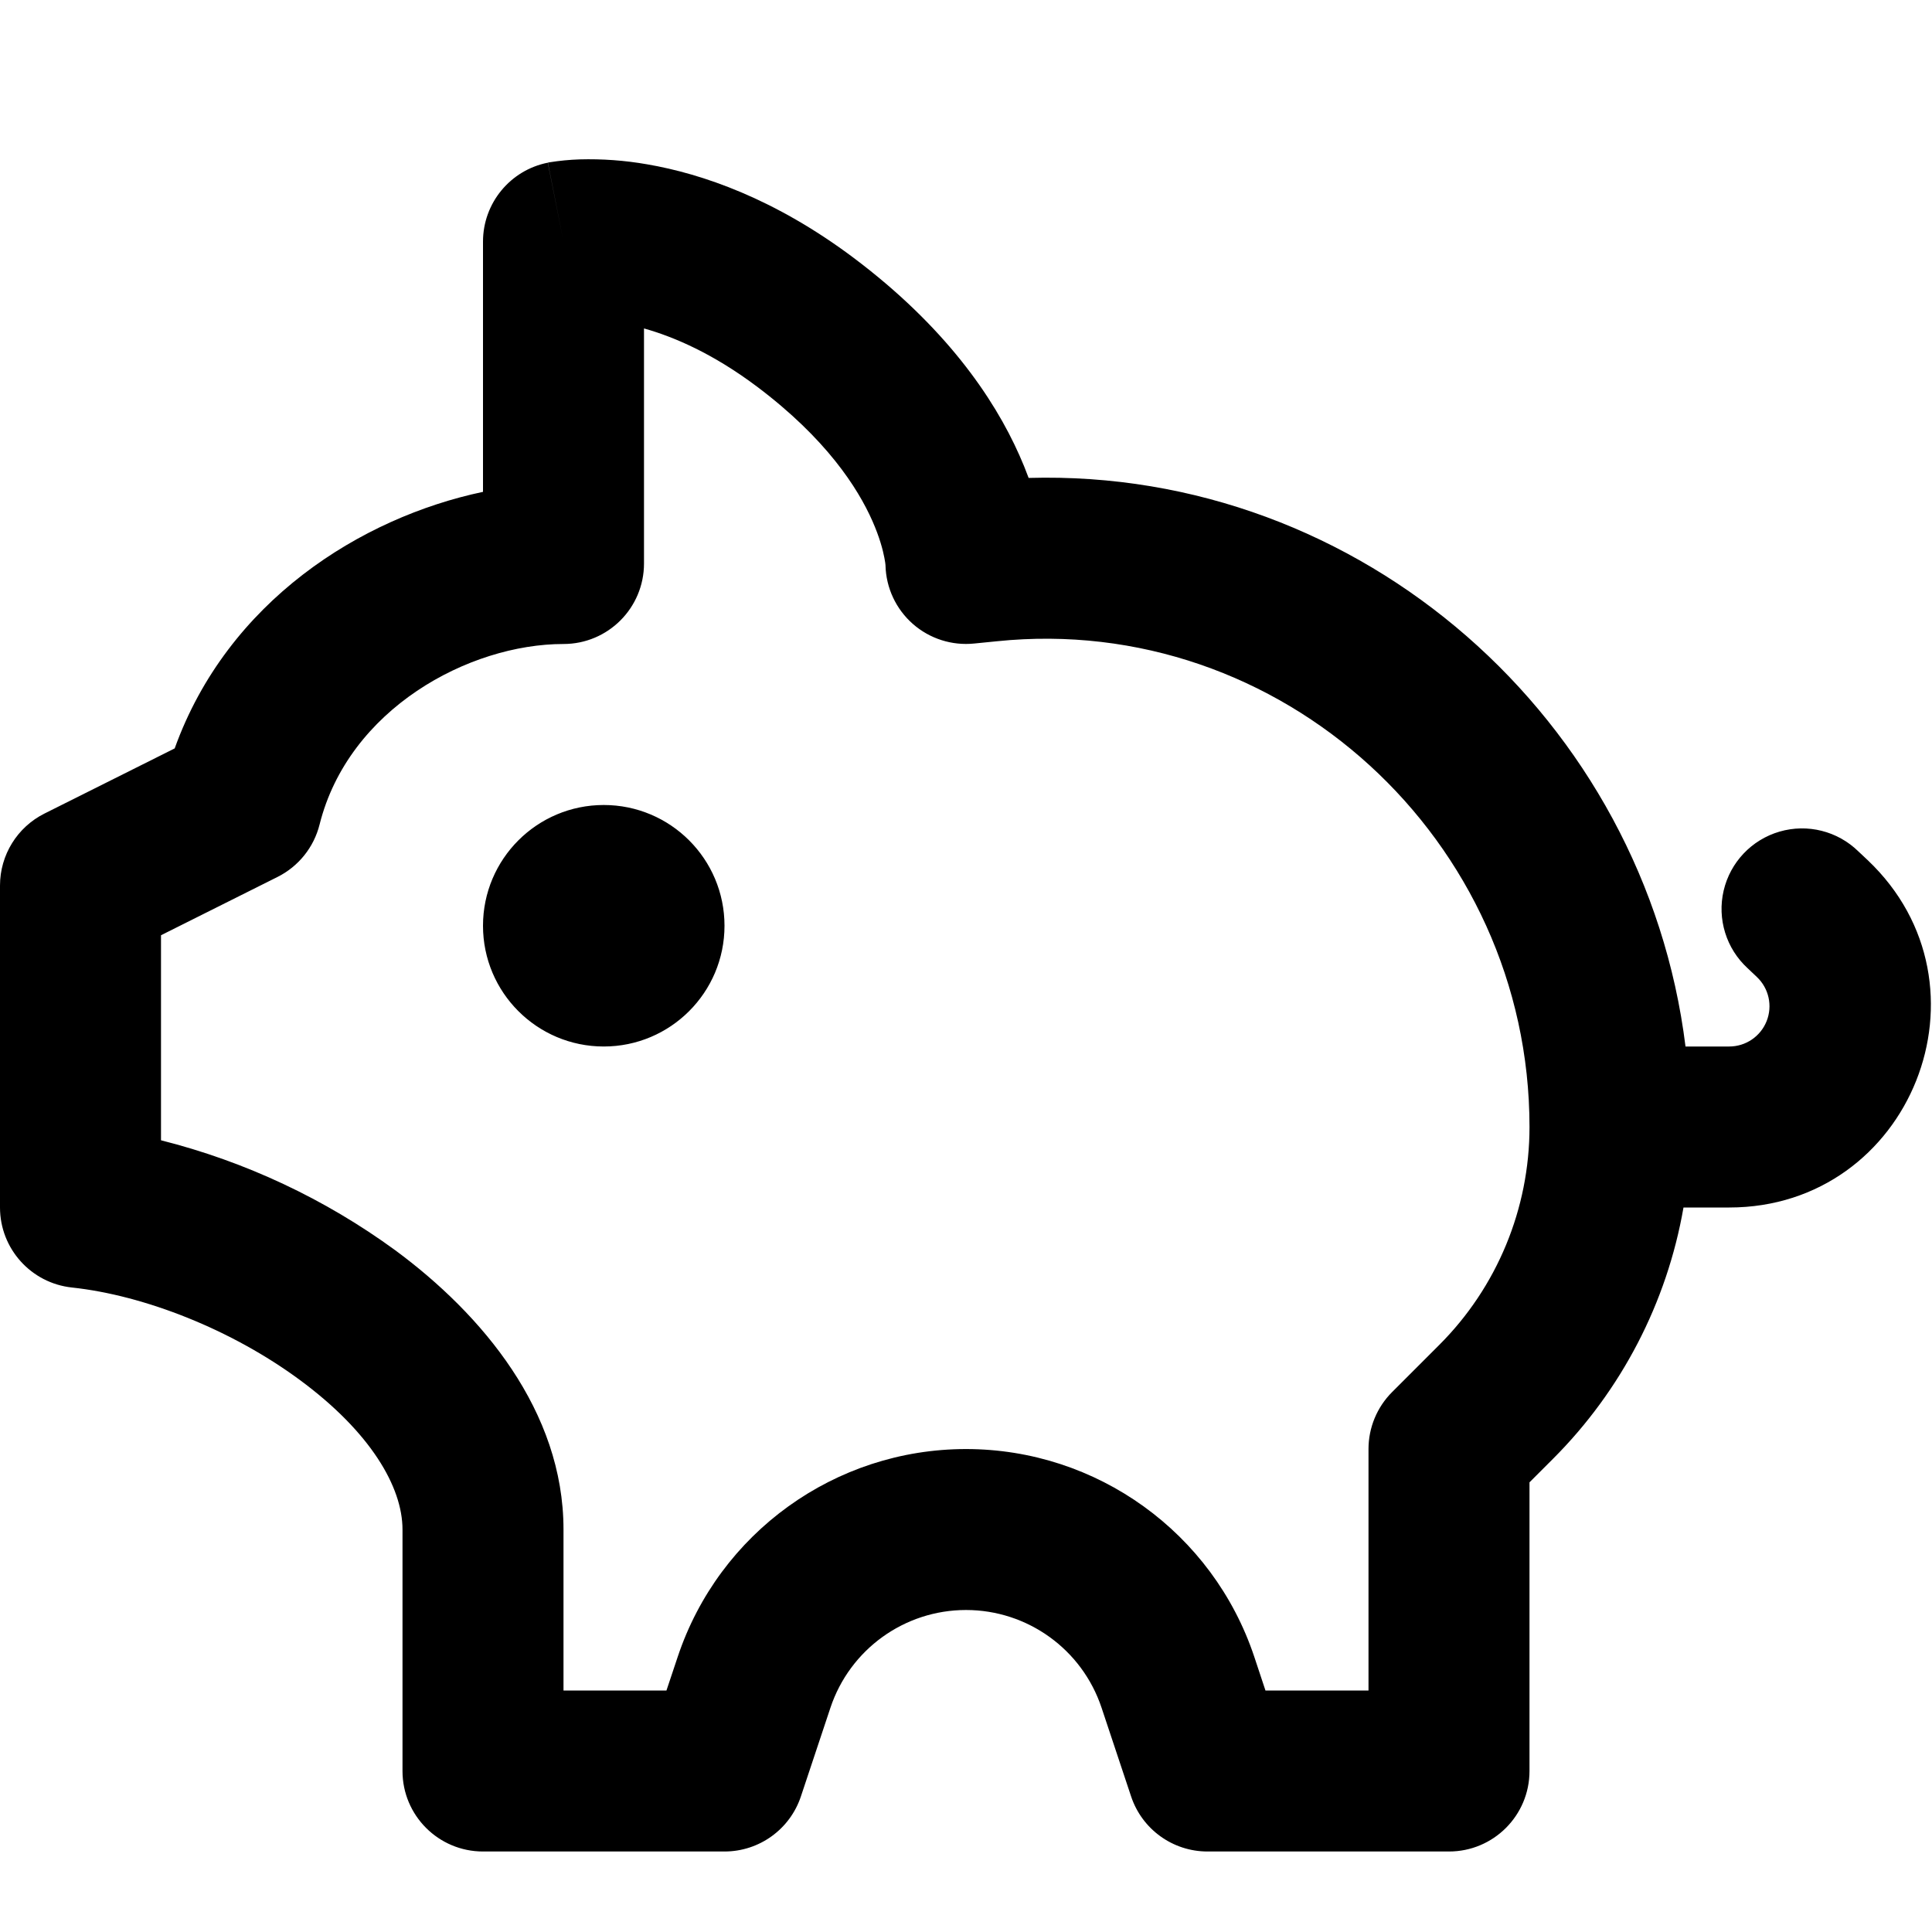
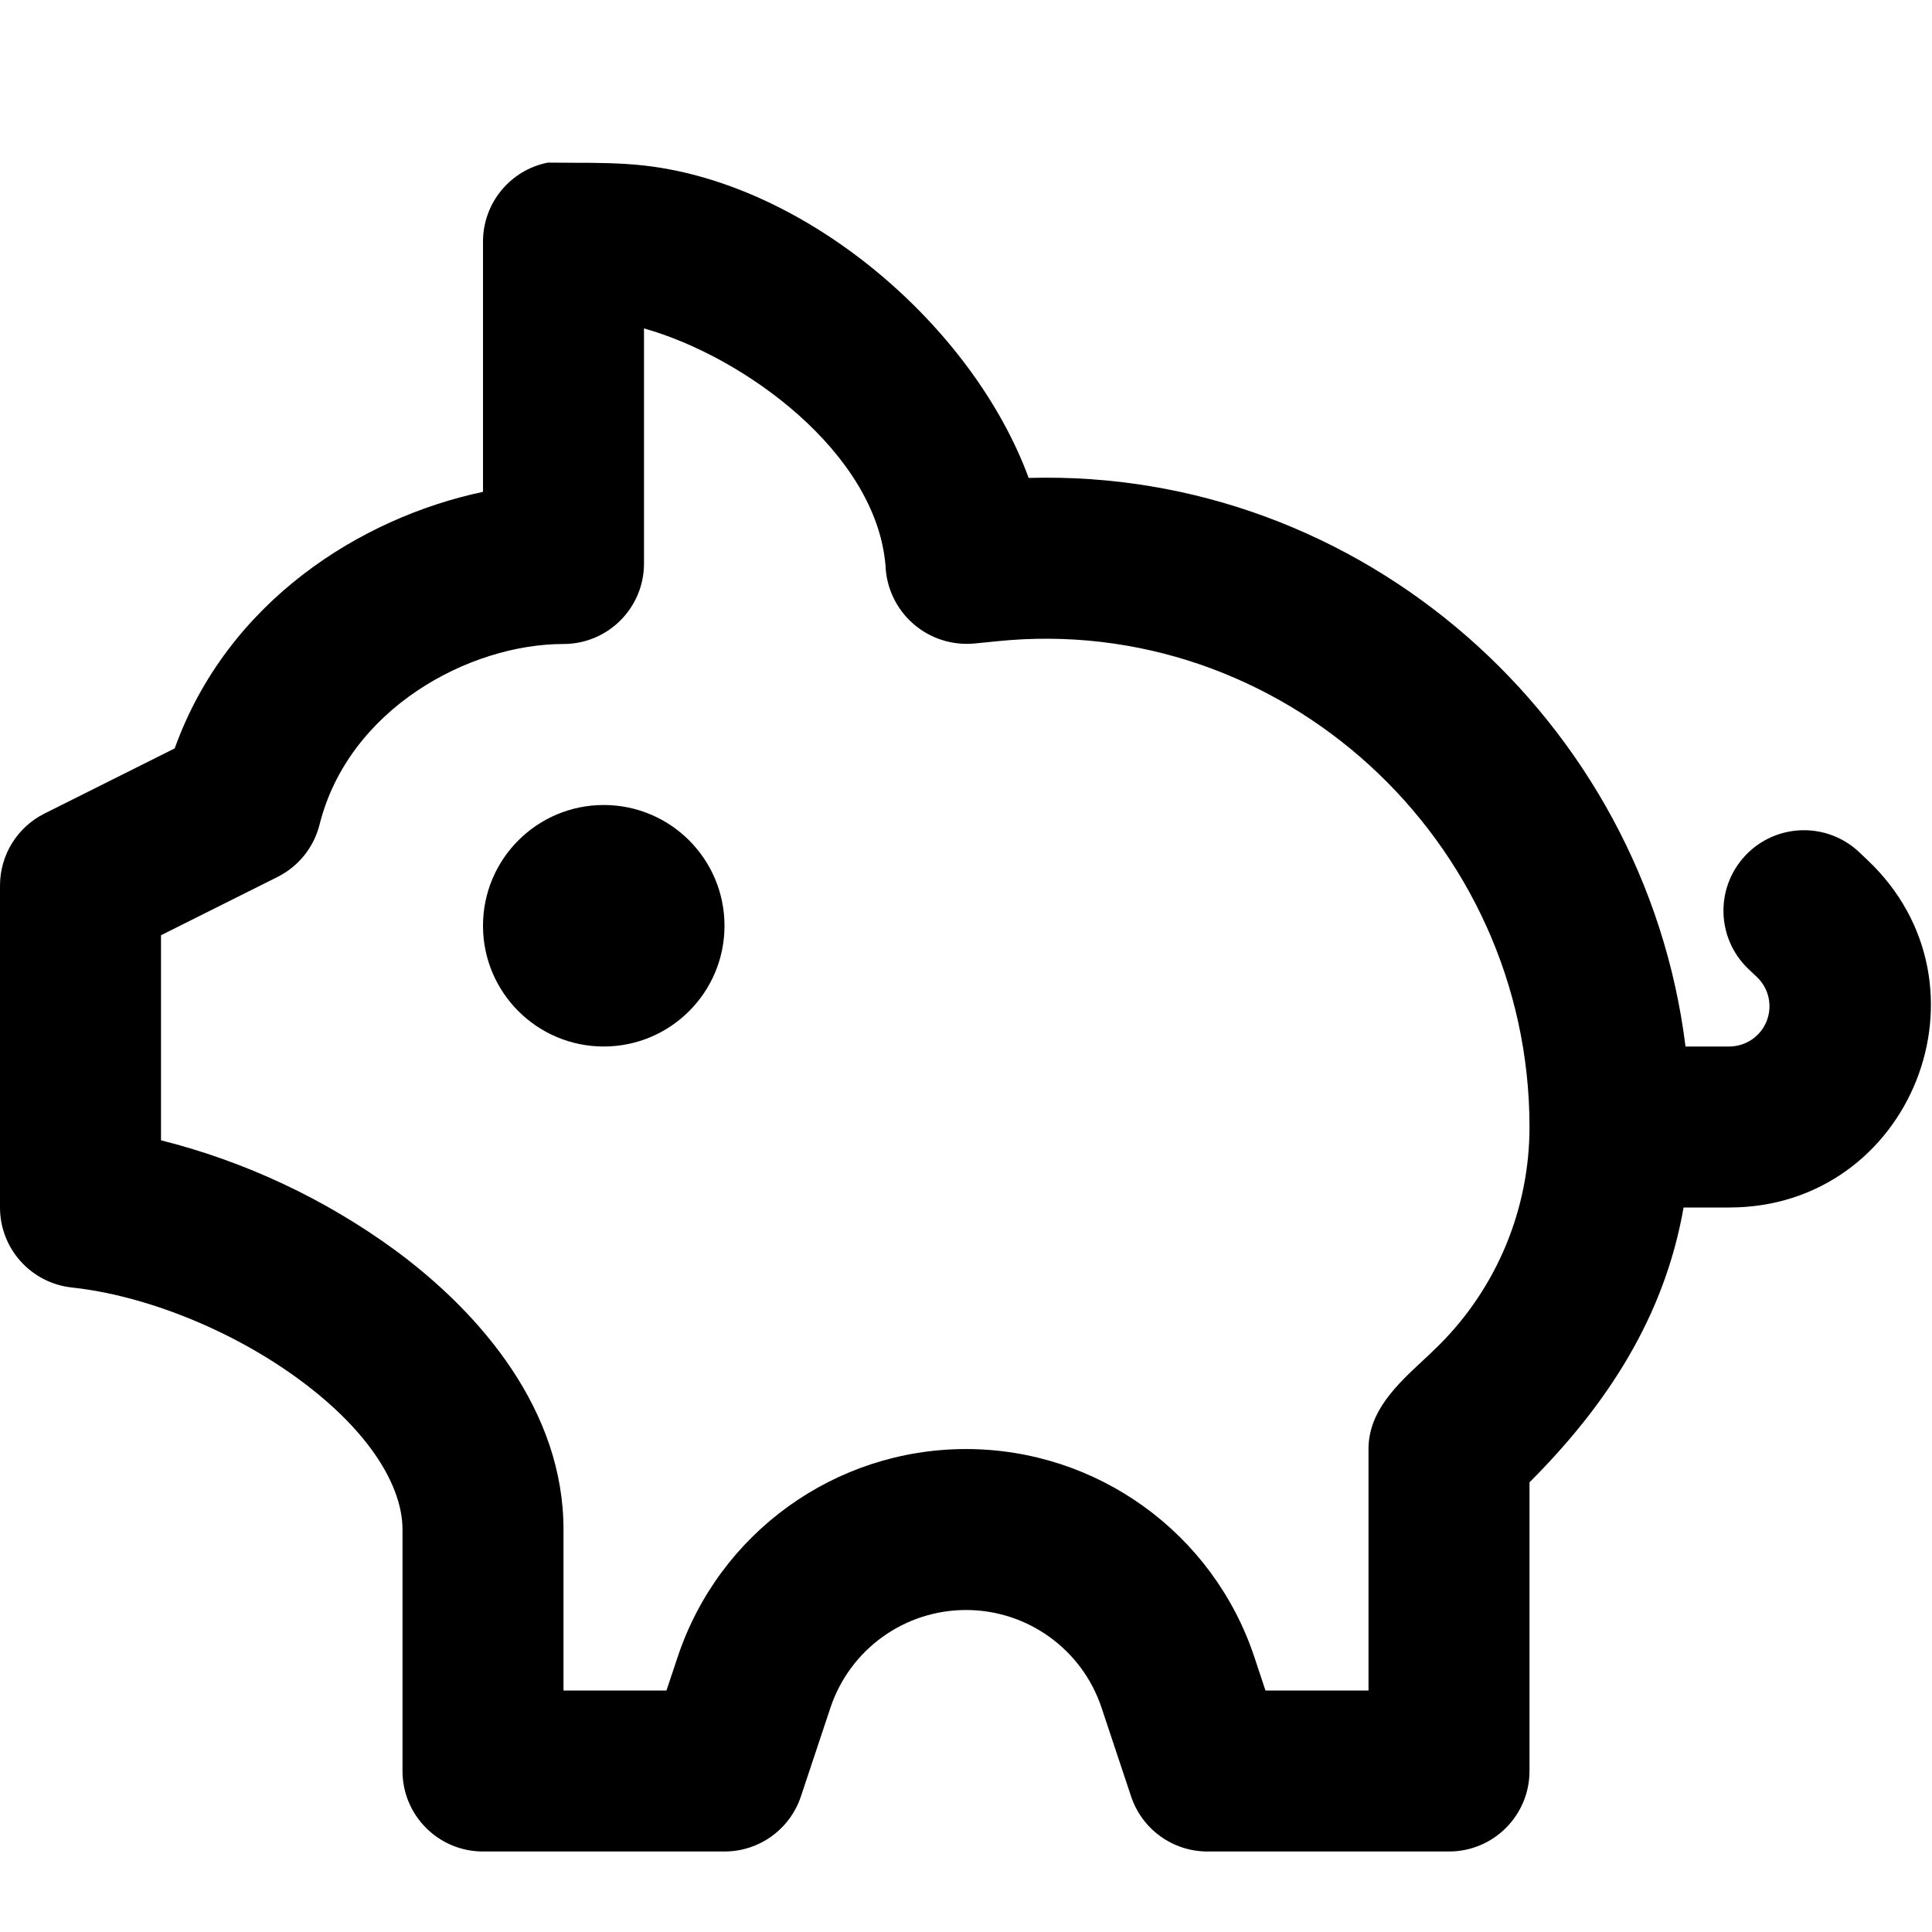
<svg xmlns="http://www.w3.org/2000/svg" width="24" height="24" fill="none">
-   <path fill-rule="evenodd" clip-rule="evenodd" d="M8 7V4.08c.37.104.853.31 1.4.72.866.65 1.257 1.265 1.436 1.669.091.205.132.365.15.46.01.048.013.08.014.092v.003a1 1 0 0 0 1.103.97l.28-.028C15.91 7.602 19 10.43 19 14c0 1.015-.403 1.99-1.121 2.707l-.586.586A1 1 0 0 0 17 18v3h-1.28l-.139-.419a3.775 3.775 0 0 0-7.162 0l-.14.419H7v-2c0-1.472-1.013-2.674-2.089-3.468A8.432 8.432 0 0 0 2 14.165v-2.547l1.447-.724a1 1 0 0 0 .523-.652C4.33 8.806 5.826 8 7 8a1 1 0 0 0 1-1zm2.6-3.8c-.974-.73-1.873-1.041-2.562-1.159A4.19 4.19 0 0 0 7.2 1.98a3.007 3.007 0 0 0-.373.036l-.012.002-.005.001h-.003v.001c-.001 0-.002 0 .193.981l-.195-.98A1 1 0 0 0 6 3v3.11c-1.517.32-3.172 1.358-3.83 3.187l-1.617.809A1 1 0 0 0 0 11v4a1 1 0 0 0 .894.994c.898.096 1.982.522 2.83 1.148C4.603 17.79 5 18.472 5 19v3a1 1 0 0 0 1 1h3a1 1 0 0 0 .949-.684l.367-1.102a1.775 1.775 0 0 1 3.368 0l.367 1.102A1 1 0 0 0 15 23h3a1 1 0 0 0 1-1v-3.586l.293-.293A5.829 5.829 0 0 0 20.913 15h.568c2.26 0 3.36-2.761 1.72-4.315l-.116-.109a1 1 0 1 0-1.375 1.452l.115.109a.5.5 0 0 1-.344.863h-.543c-.503-4.055-4.023-7.18-8.16-7.063a4.48 4.48 0 0 0-.114-.28c-.32-.722-.93-1.606-2.064-2.457zM7.5 13a1.5 1.5 0 1 0 0-3 1.5 1.5 0 0 0 0 3z" fill="#000" />
+   <path fill-rule="evenodd" clip-rule="evenodd" d="M12.778 5.937c4.137-.117 7.657 3.008 8.16 7.063h.543a.5.5 0 0 0 .344-.863l-.115-.109a1 1 0 0 1 1.375-1.452l.115.109c1.642 1.554.542 4.315-1.719 4.315h-.567c-.237 1.36-.956 2.456-1.914 3.414V22a1 1 0 0 1-1 1h-3a1 1 0 0 1-.949-.684l-.367-1.102a1.775 1.775 0 0 0-3.368 0l-.367 1.102A1 1 0 0 1 9 23H6a1 1 0 0 1-1-1v-3c0-.528-.397-1.21-1.276-1.858-.848-.626-1.932-1.052-2.83-1.148A1 1 0 0 1 0 15v-4a1 1 0 0 1 .553-.894l1.617-.809C2.828 7.467 4.483 6.431 6 6.11V3a1 1 0 0 1 .805-.98l.32.002c.292 0 .585.002.875.034 2.031.227 4.085 1.996 4.778 3.88zM8 7V4.08c1.231.344 2.882 1.536 3 2.944a1.01 1.01 0 0 0 1.103.97l.28-.028C15.91 7.602 19 10.43 19 14c0 1.015-.403 1.99-1.121 2.707a7.78 7.78 0 0 1-.199.19c-.328.305-.68.634-.68 1.103v3h-1.28l-.139-.419a3.775 3.775 0 0 0-7.162 0l-.14.419H7v-2c0-1.472-1.013-2.674-2.089-3.468A8.432 8.432 0 0 0 2 14.165v-2.547l1.447-.724a1 1 0 0 0 .523-.652C4.33 8.806 5.826 8 7 8a1 1 0 0 0 1-1zm-.5 6a1.5 1.5 0 1 0 0-3 1.5 1.5 0 0 0 0 3z" fill="#000" />
</svg>
